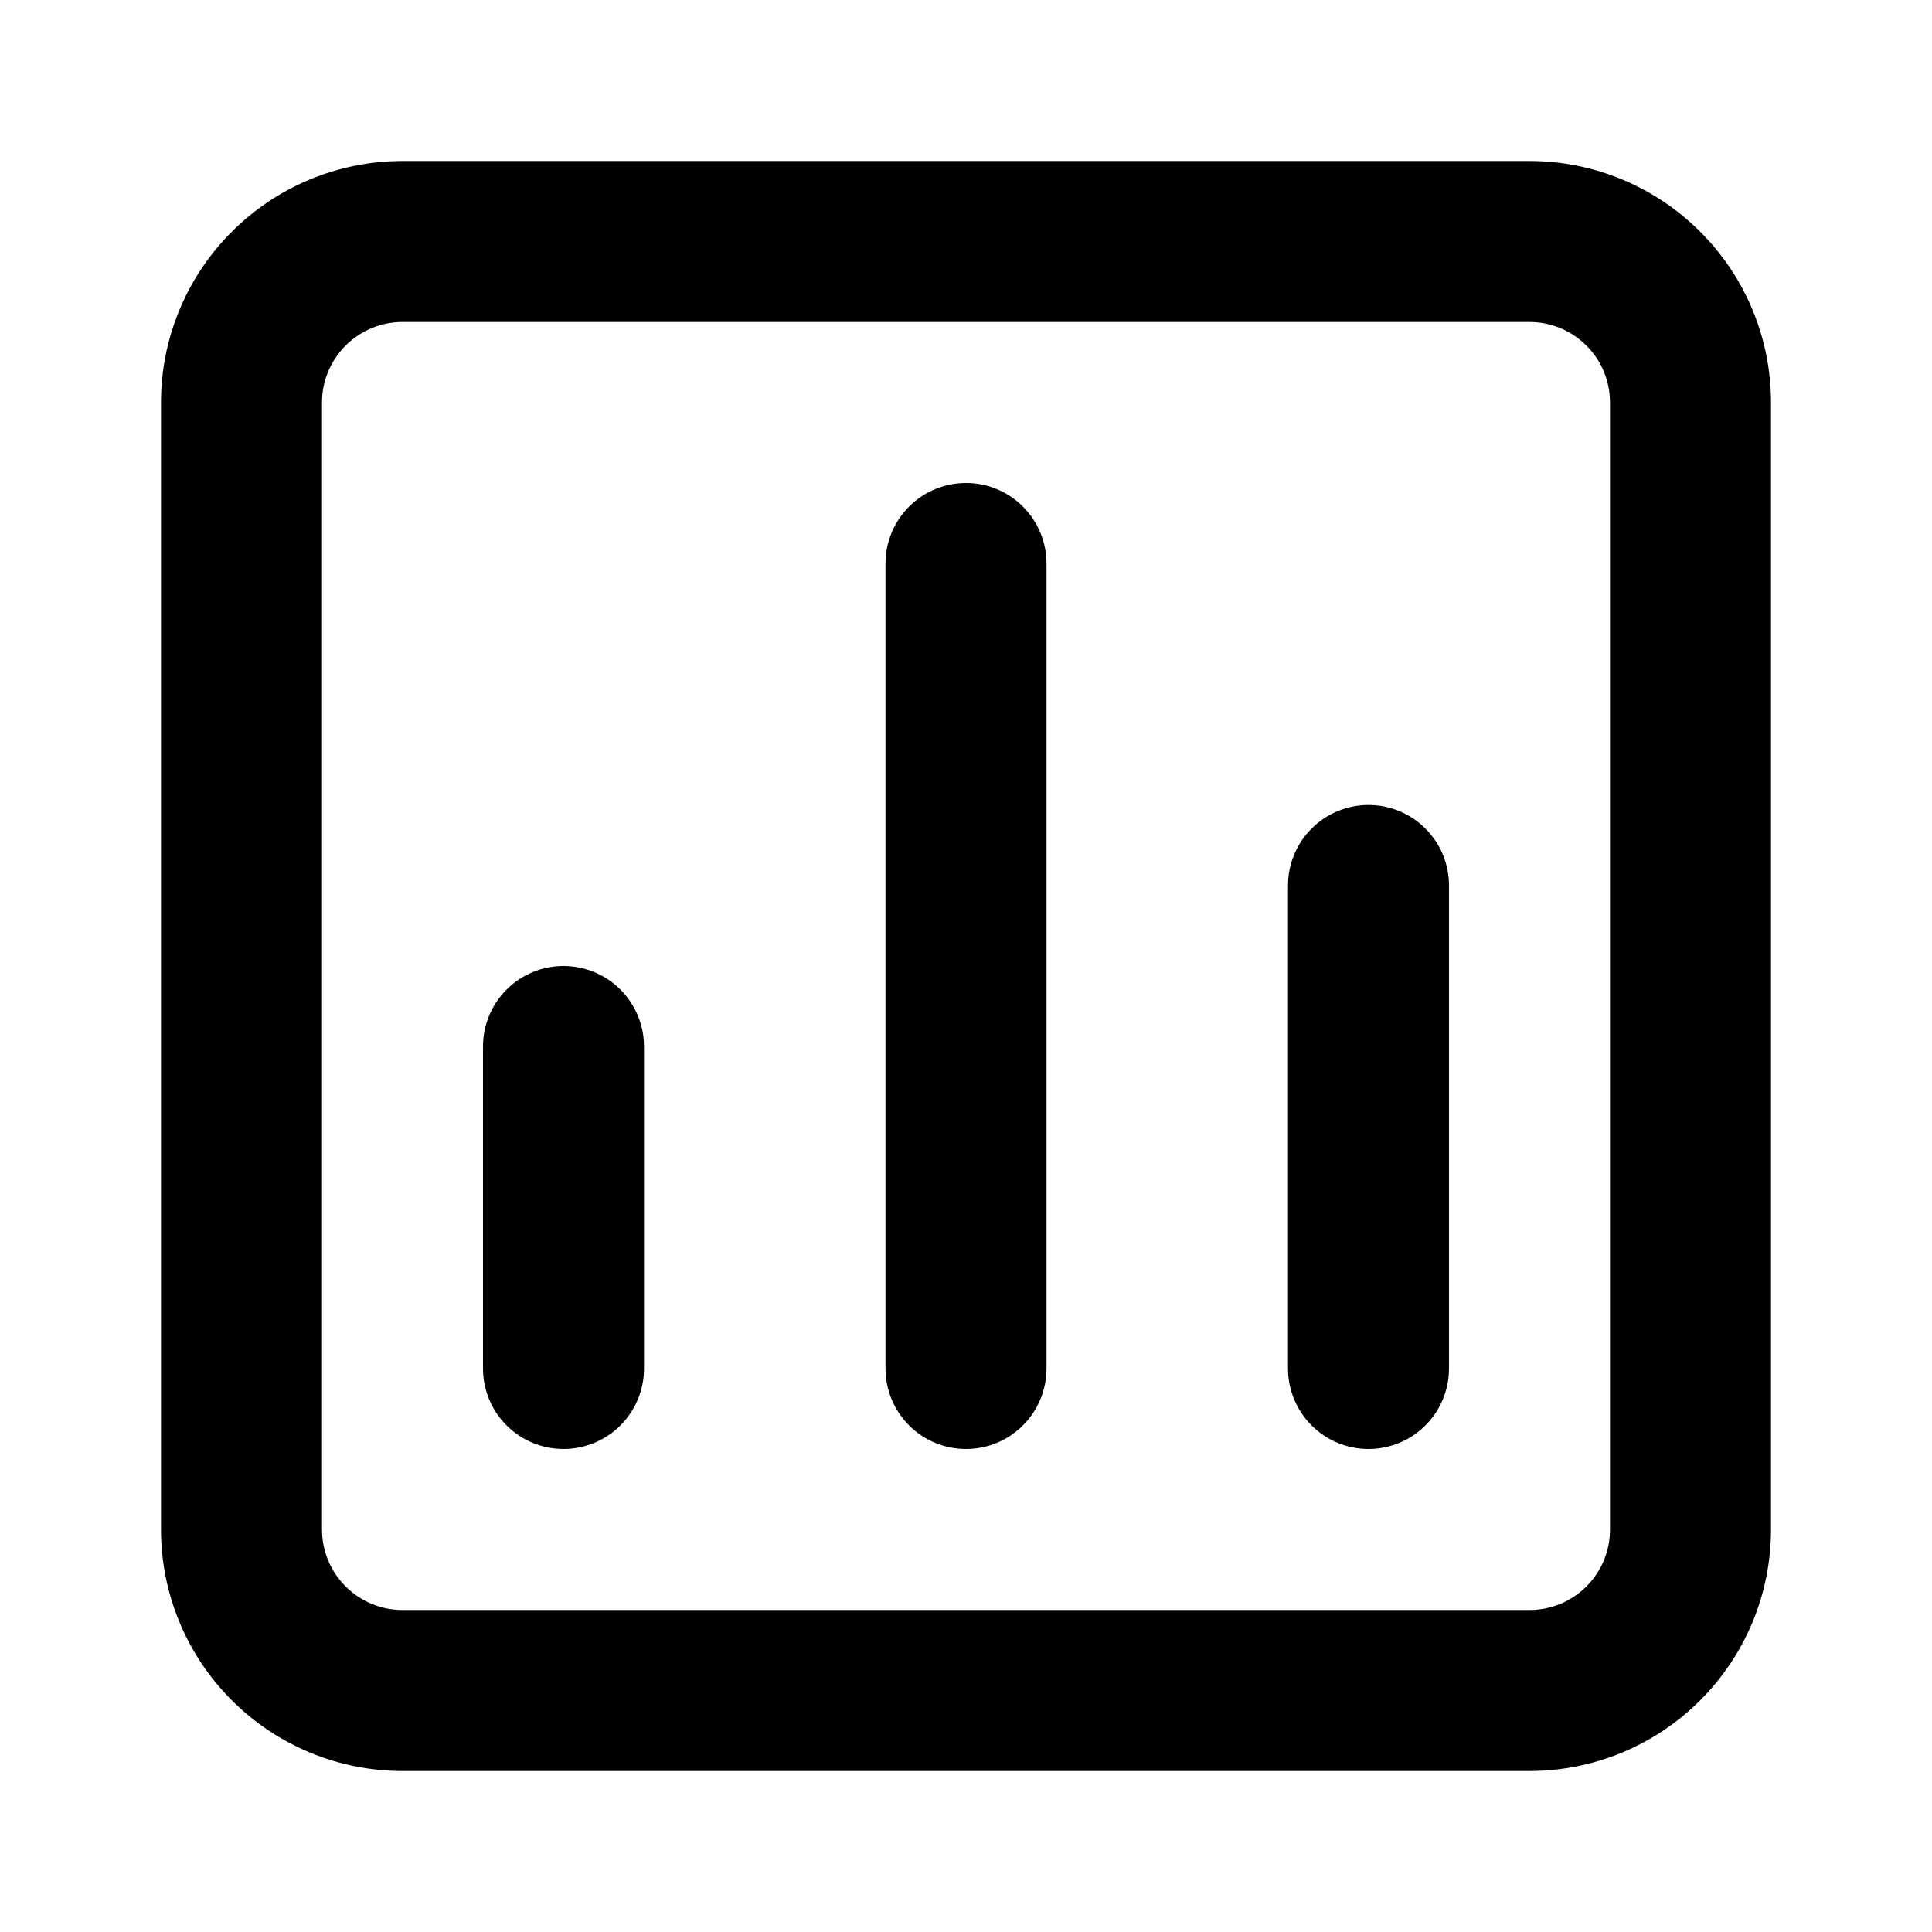
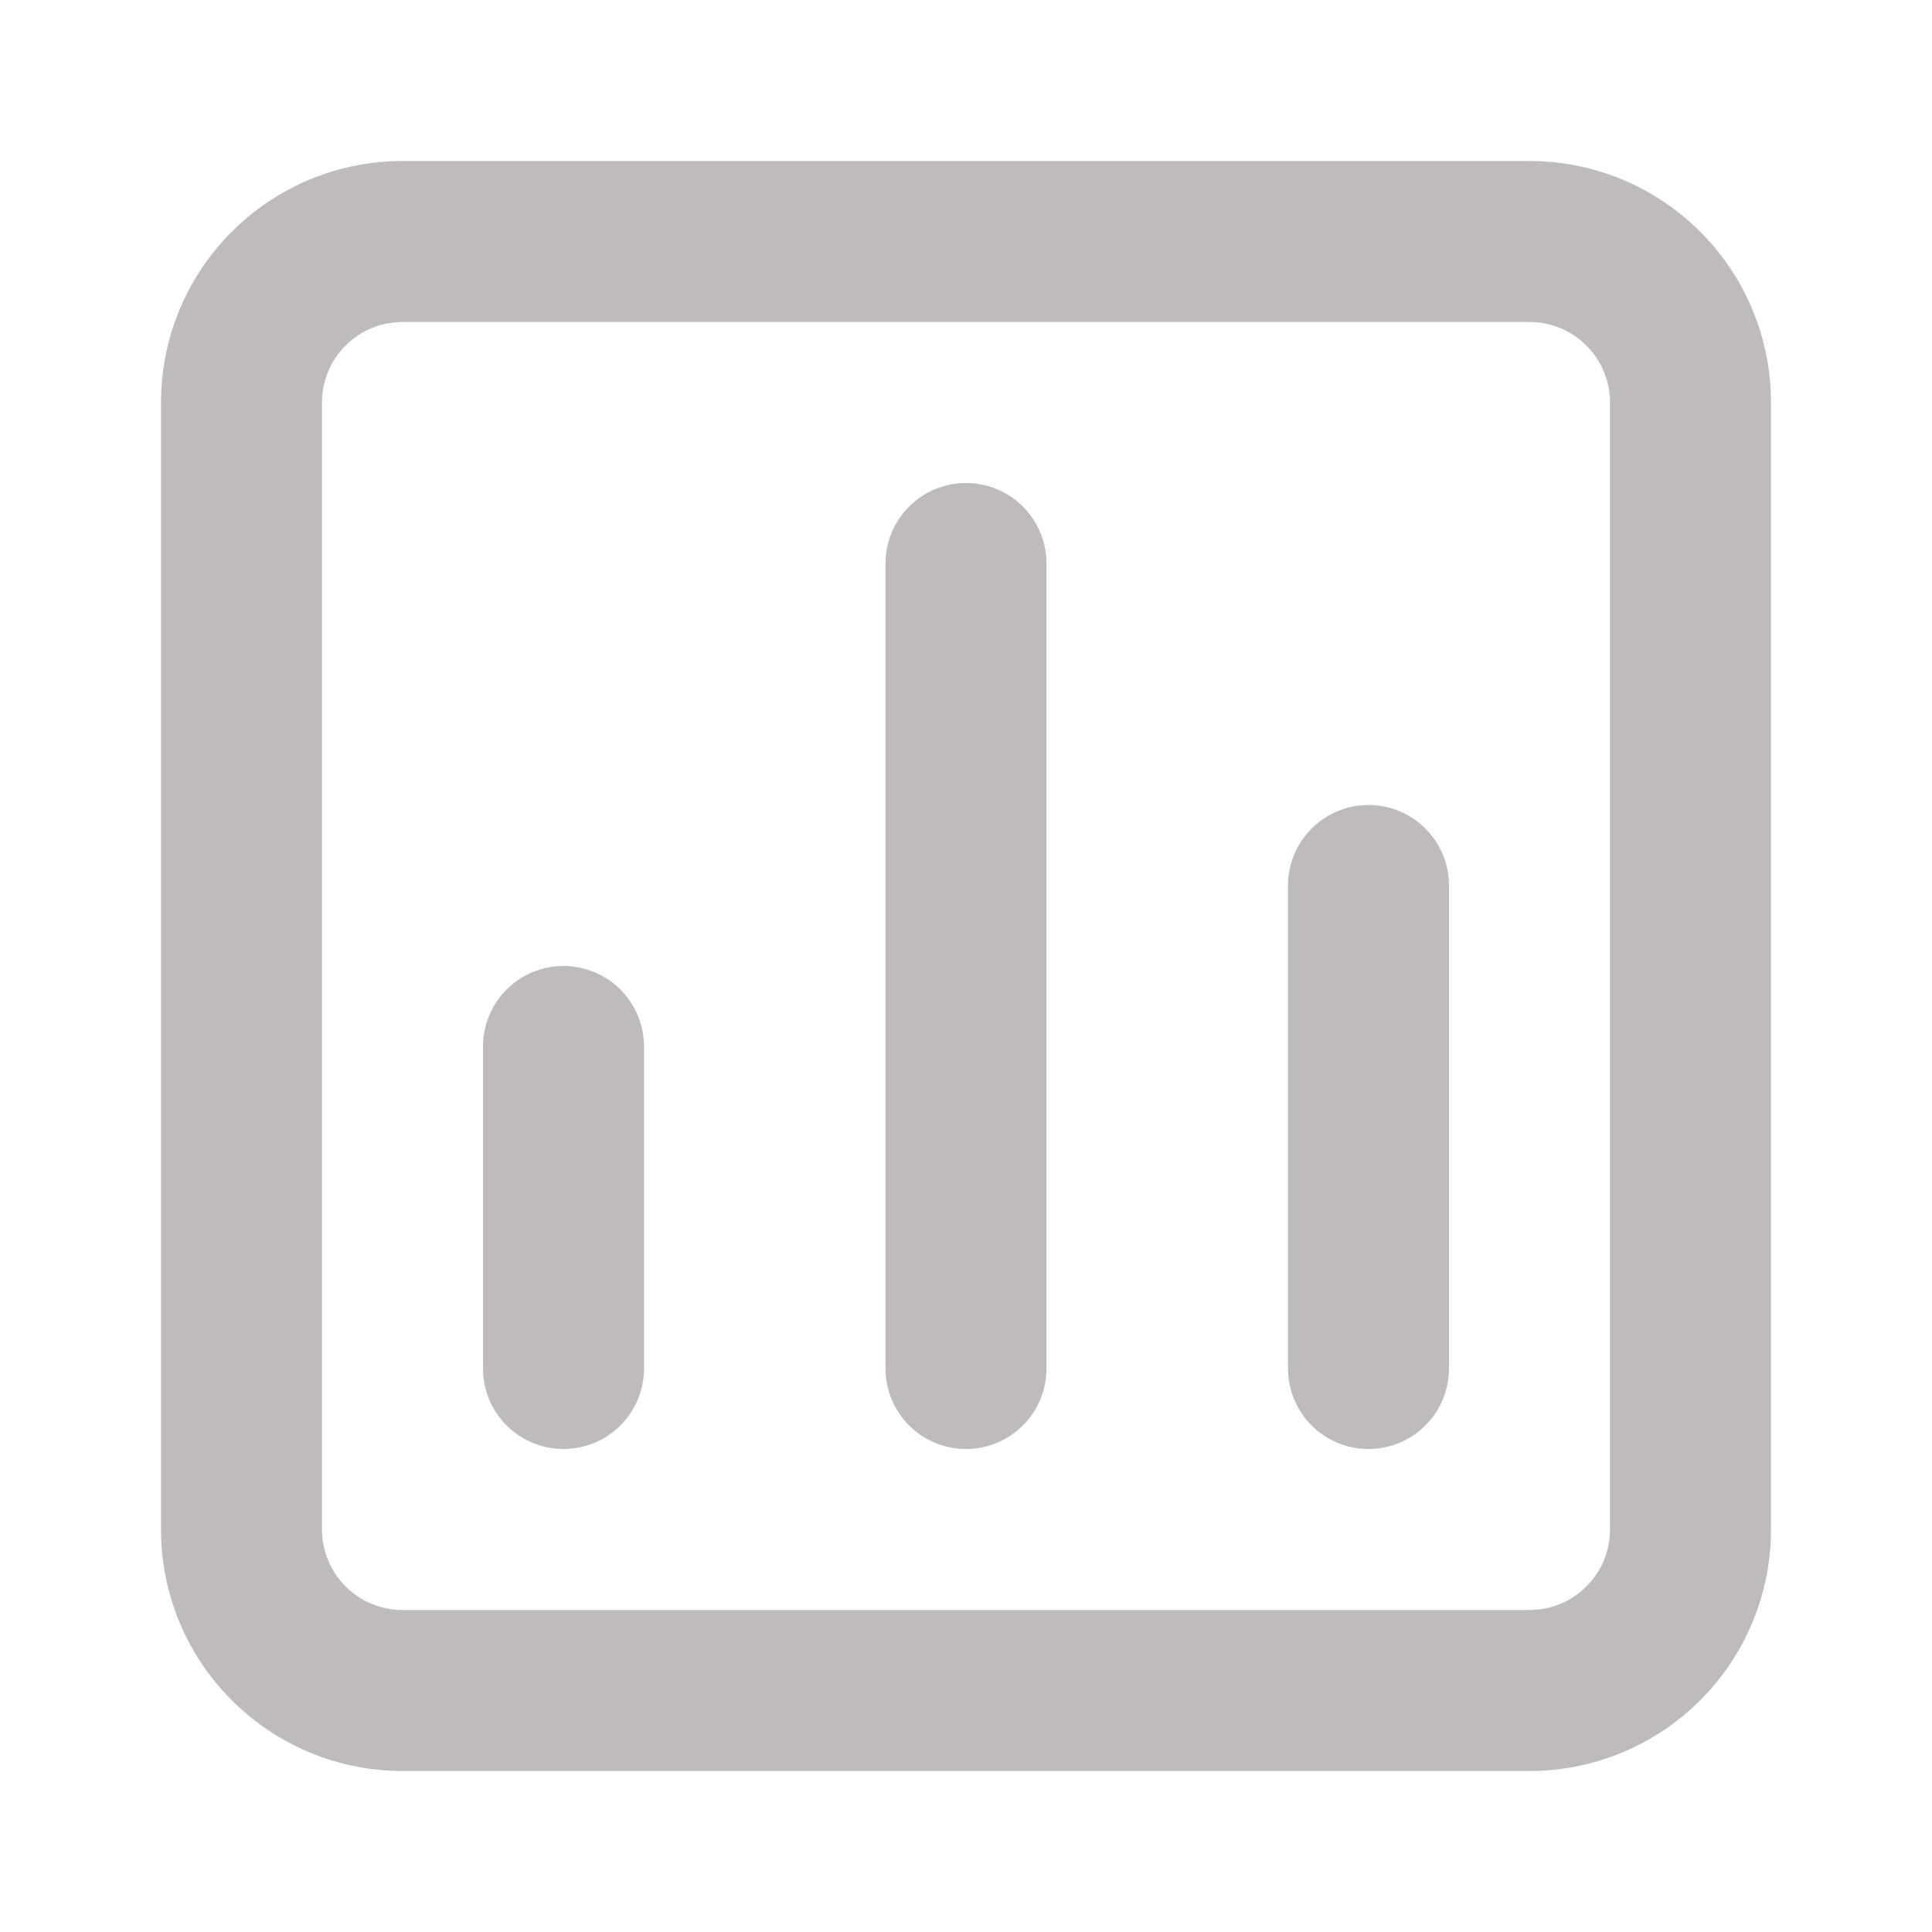
<svg xmlns="http://www.w3.org/2000/svg" class="mr-2" width="24" height="24" viewBox="0 0 24 24" fill="none">
-   <path d="M12 6C11.735 6 11.48 6.105 11.293 6.293C11.105 6.48 11 6.735 11 7V17C11 17.265 11.105 17.52 11.293 17.707C11.48 17.895 11.735 18 12 18C12.265 18 12.52 17.895 12.707 17.707C12.895 17.52 13 17.265 13 17V7C13 6.735 12.895 6.48 12.707 6.293C12.52 6.105 12.265 6 12 6ZM7 12C6.735 12 6.48 12.105 6.293 12.293C6.105 12.48 6 12.735 6 13V17C6 17.265 6.105 17.52 6.293 17.707C6.48 17.895 6.735 18 7 18C7.265 18 7.52 17.895 7.707 17.707C7.895 17.52 8 17.265 8 17V13C8 12.735 7.895 12.48 7.707 12.293C7.52 12.105 7.265 12 7 12ZM17 10C16.735 10 16.48 10.105 16.293 10.293C16.105 10.48 16 10.735 16 11V17C16 17.265 16.105 17.52 16.293 17.707C16.48 17.895 16.735 18 17 18C17.265 18 17.52 17.895 17.707 17.707C17.895 17.52 18 17.265 18 17V11C18 10.735 17.895 10.48 17.707 10.293C17.52 10.105 17.265 10 17 10ZM19 2H5C4.204 2 3.441 2.316 2.879 2.879C2.316 3.441 2 4.204 2 5V19C2 19.796 2.316 20.559 2.879 21.121C3.441 21.684 4.204 22 5 22H19C19.796 22 20.559 21.684 21.121 21.121C21.684 20.559 22 19.796 22 19V5C22 4.204 21.684 3.441 21.121 2.879C20.559 2.316 19.796 2 19 2ZM20 19C20 19.265 19.895 19.52 19.707 19.707C19.52 19.895 19.265 20 19 20H5C4.735 20 4.48 19.895 4.293 19.707C4.105 19.52 4 19.265 4 19V5C4 4.735 4.105 4.48 4.293 4.293C4.48 4.105 4.735 4 5 4H19C19.265 4 19.52 4.105 19.707 4.293C19.895 4.48 20 4.735 20 5V19Z" fill="currentColor" />
+   <path d="M12 6C11.735 6 11.48 6.105 11.293 6.293C11.105 6.48 11 6.735 11 7V17C11 17.265 11.105 17.52 11.293 17.707C11.48 17.895 11.735 18 12 18C12.265 18 12.52 17.895 12.707 17.707C12.895 17.52 13 17.265 13 17V7C13 6.735 12.895 6.48 12.707 6.293C12.52 6.105 12.265 6 12 6ZM7 12C6.735 12 6.48 12.105 6.293 12.293C6.105 12.48 6 12.735 6 13V17C6 17.265 6.105 17.52 6.293 17.707C6.48 17.895 6.735 18 7 18C7.265 18 7.52 17.895 7.707 17.707C7.895 17.52 8 17.265 8 17V13C8 12.735 7.895 12.48 7.707 12.293C7.52 12.105 7.265 12 7 12ZM17 10C16.735 10 16.48 10.105 16.293 10.293C16.105 10.48 16 10.735 16 11V17C16 17.265 16.105 17.52 16.293 17.707C16.48 17.895 16.735 18 17 18C17.265 18 17.52 17.895 17.707 17.707C17.895 17.52 18 17.265 18 17V11C18 10.735 17.895 10.48 17.707 10.293C17.52 10.105 17.265 10 17 10ZM19 2H5C4.204 2 3.441 2.316 2.879 2.879C2.316 3.441 2 4.204 2 5V19C2 19.796 2.316 20.559 2.879 21.121C3.441 21.684 4.204 22 5 22H19C19.796 22 20.559 21.684 21.121 21.121C21.684 20.559 22 19.796 22 19V5C22 4.204 21.684 3.441 21.121 2.879C20.559 2.316 19.796 2 19 2ZM20 19C20 19.265 19.895 19.52 19.707 19.707C19.52 19.895 19.265 20 19 20H5C4.735 20 4.48 19.895 4.293 19.707C4.105 19.52 4 19.265 4 19V5C4 4.735 4.105 4.48 4.293 4.293C4.48 4.105 4.735 4 5 4H19C19.265 4 19.52 4.105 19.707 4.293C19.895 4.48 20 4.735 20 5V19Z" fill="#BFBBBB" />
</svg>
